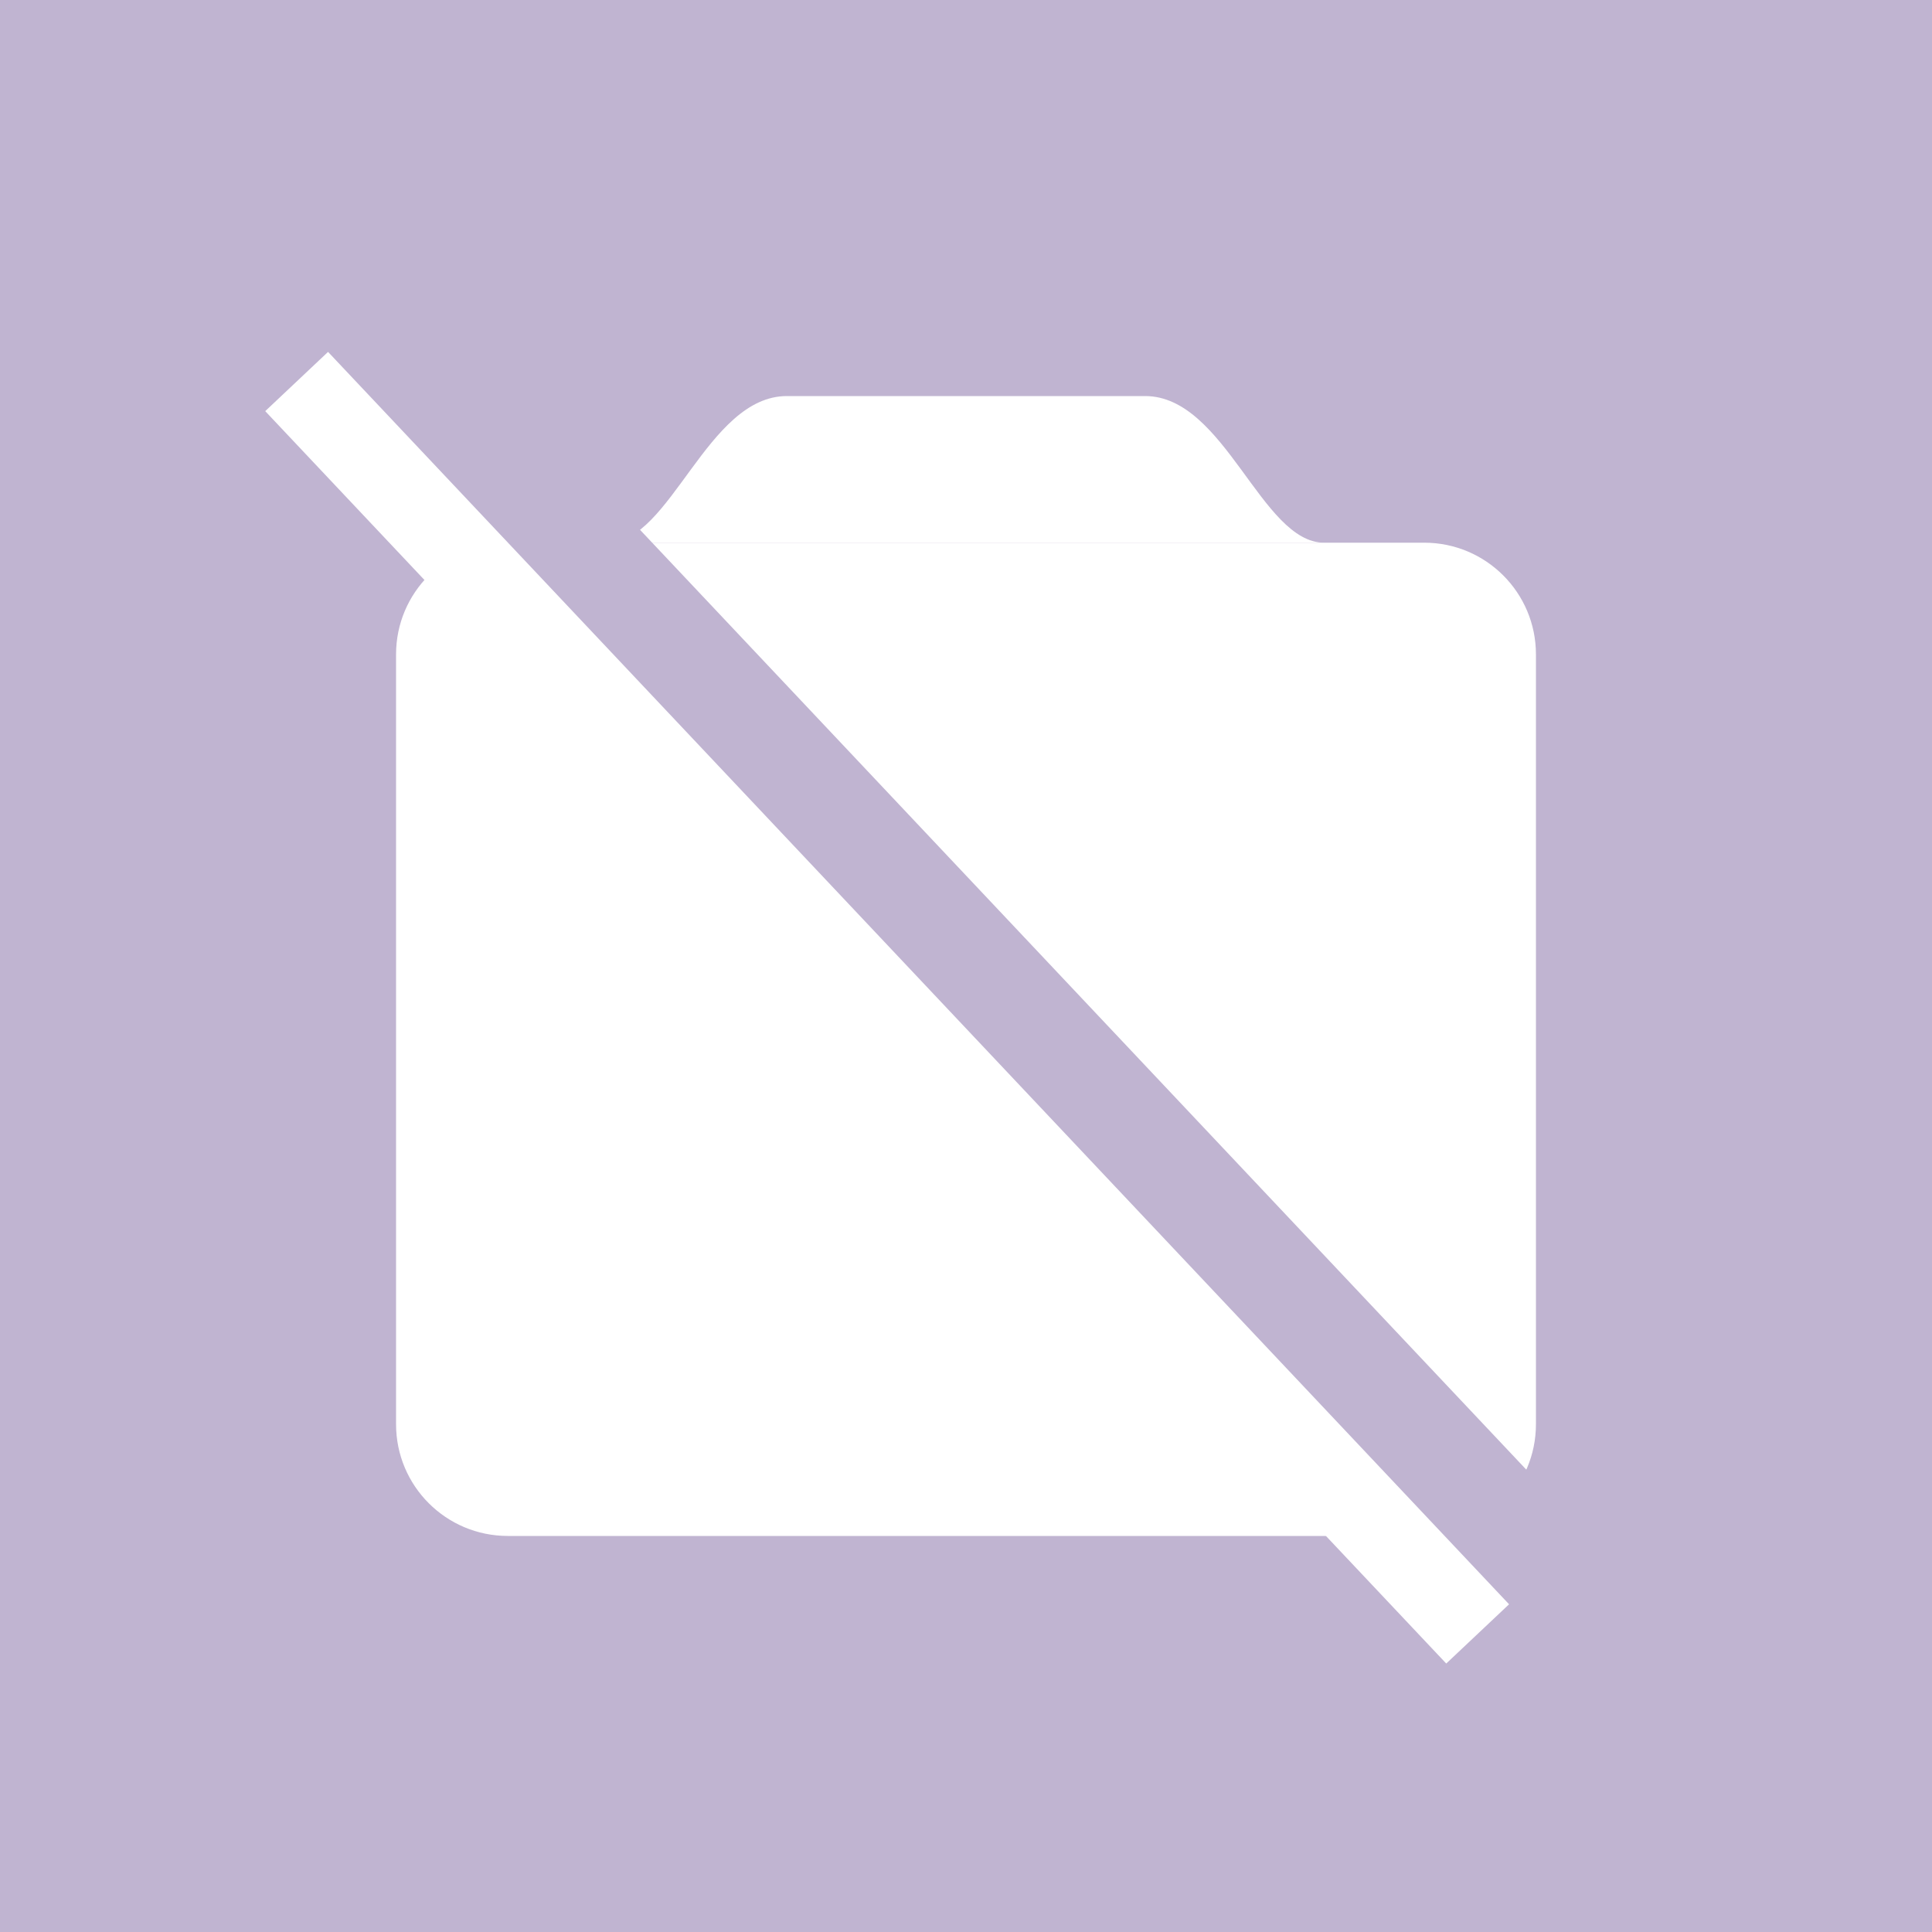
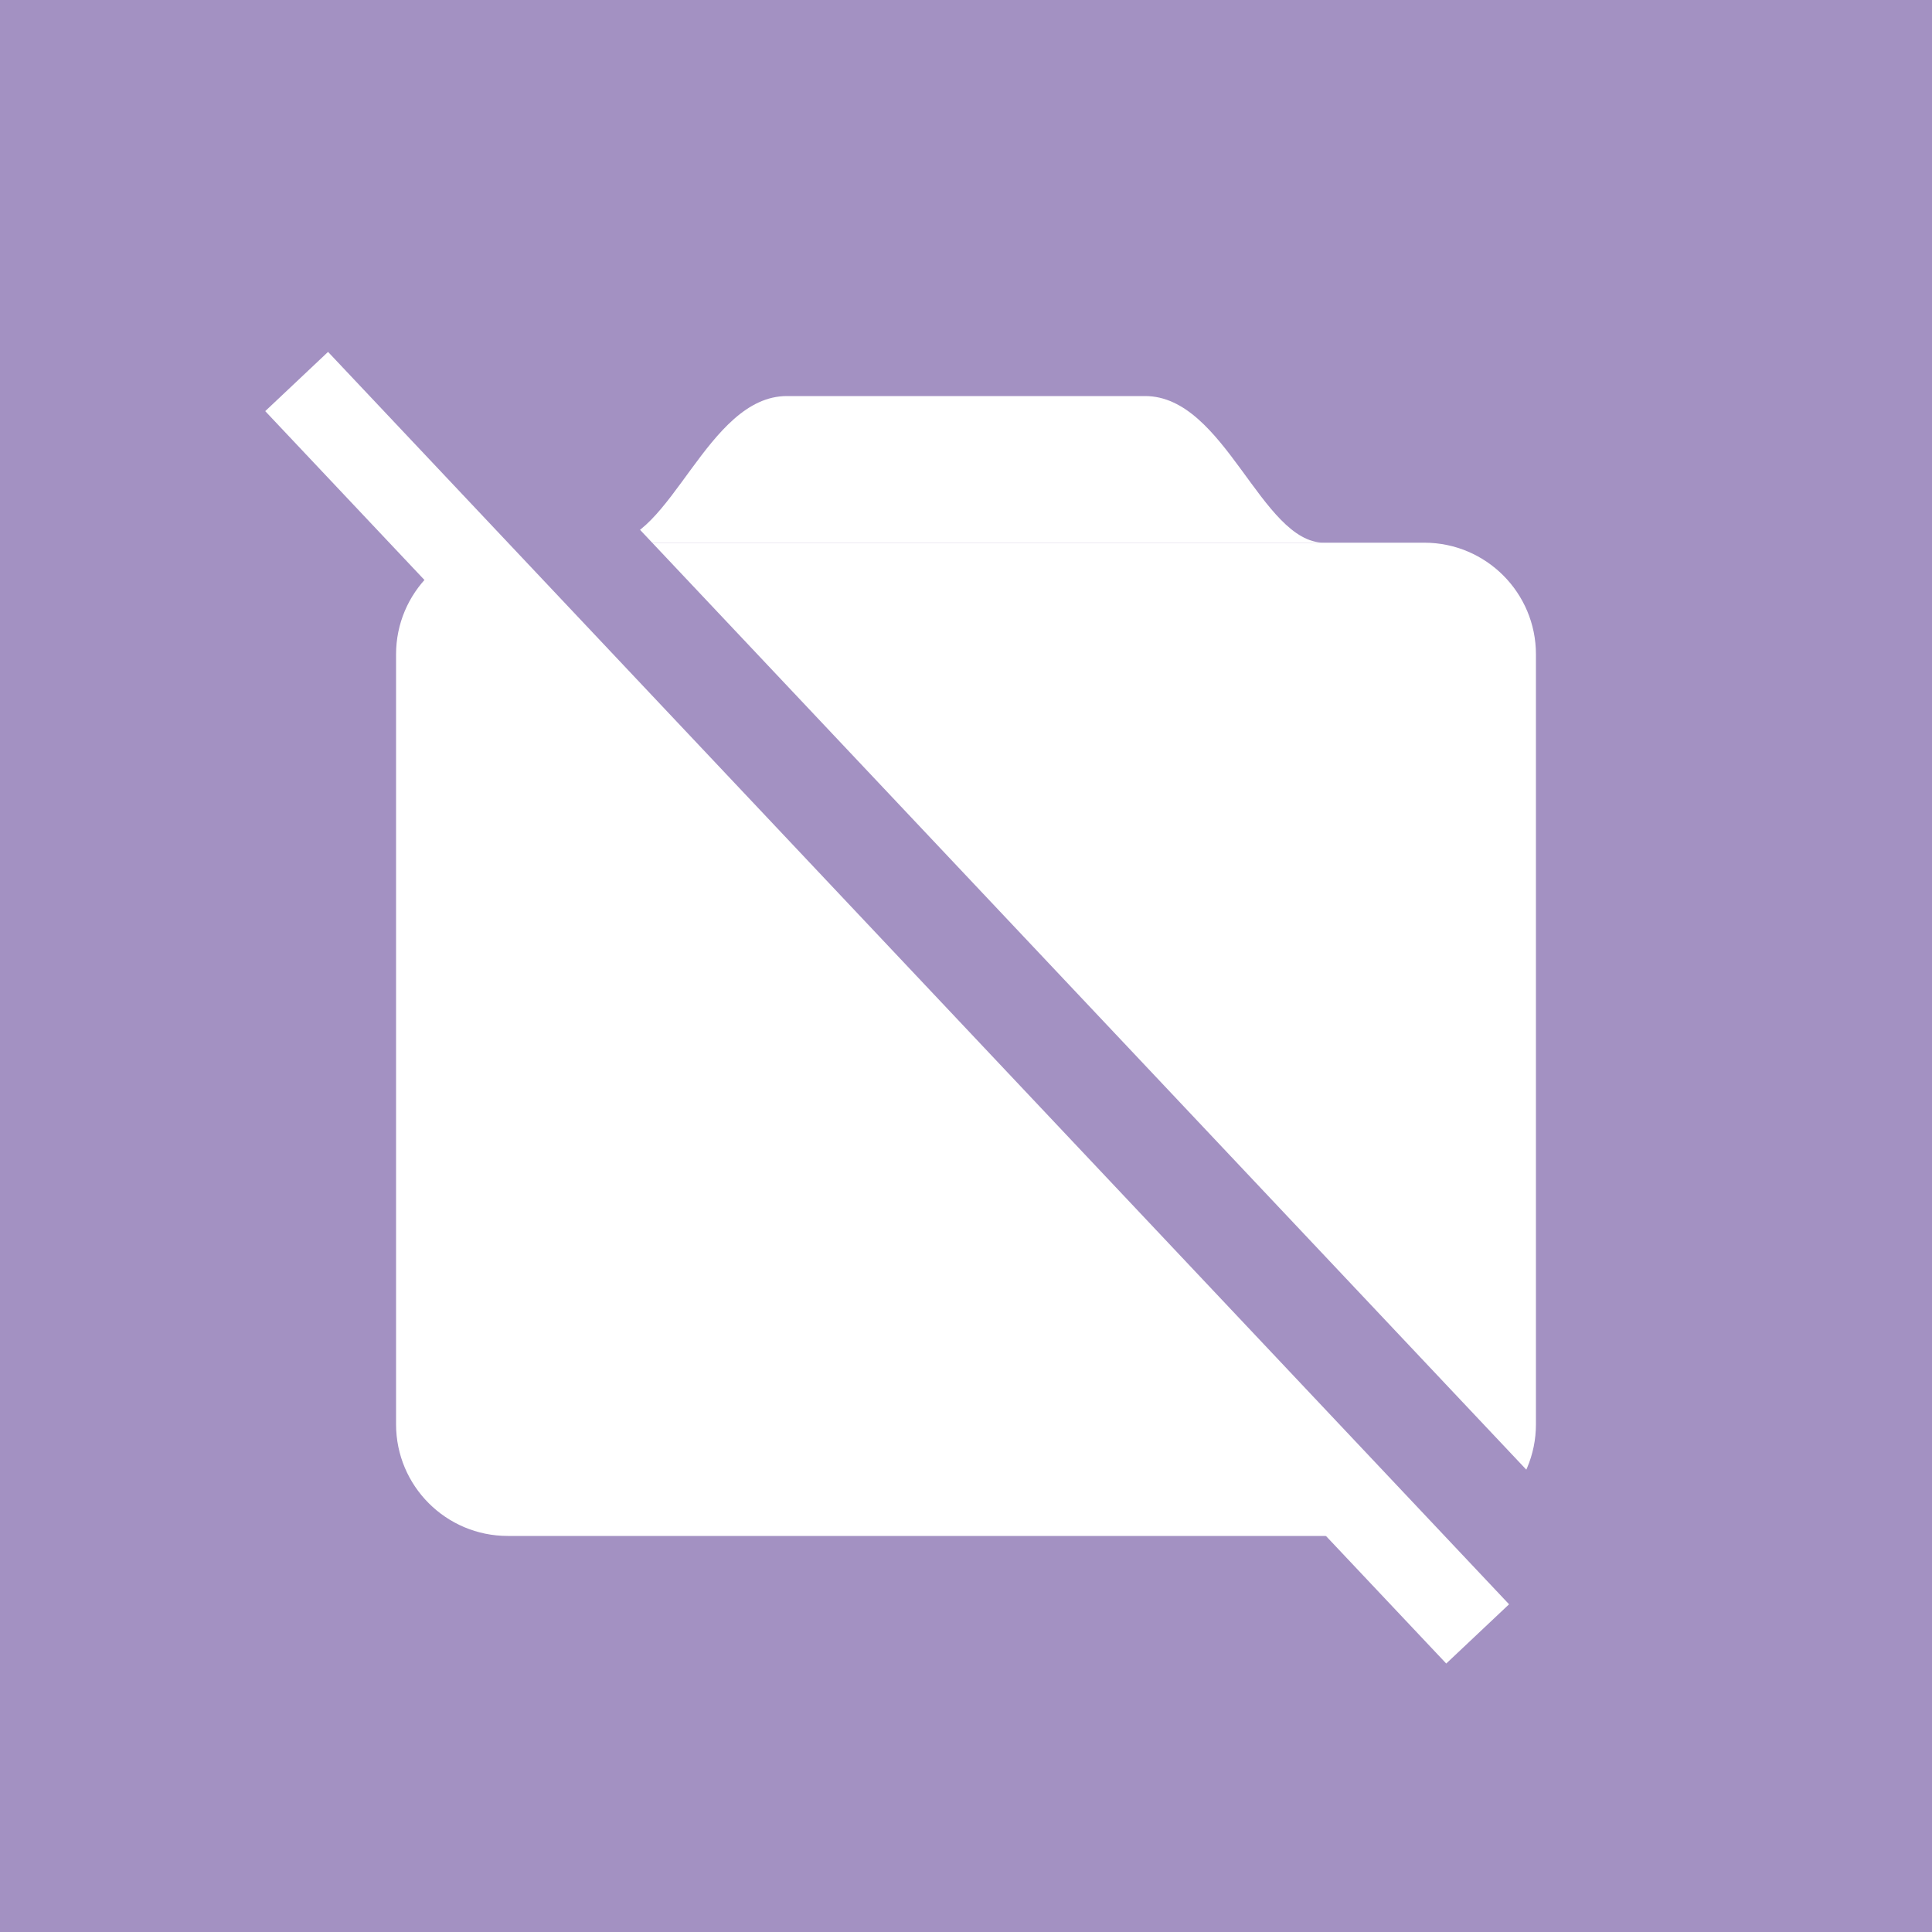
- <svg xmlns="http://www.w3.org/2000/svg" id="_レイヤー_2" data-name="レイヤー 2" viewBox="0 0 100 100" fill="#c0b4d1">
+ <svg xmlns="http://www.w3.org/2000/svg" id="_レイヤー_2" data-name="レイヤー 2" viewBox="0 0 100 100" fill="#A391C2">
  <defs>
    <style>
      .cls-1, .cls-2 {
        fill: #ffffff;
      }

      .cls-2 {
        stroke: #ffffff;
        stroke-miterlimit: 10;
        stroke-width: 4px;
      }
    </style>
  </defs>
  <g id="_白抜き" data-name="白抜き">
    <g>
      <rect width="100" height="100" />
      <g>
        <g>
          <rect class="cls-1" x="20.5" y="28.09" width="59" height="51.41" rx="5.78" ry="5.78" />
          <circle class="cls-2" cx="50" cy="55.06" r="11.8" />
          <g>
            <path class="cls-1" d="M50,28.09v-7.59h9.27c4.14,0,6.01,7.59,9.27,7.59,2.53,0-18.54,0-18.54,0Z" />
            <path class="cls-1" d="M50,28.09v-7.59h-9.27c-4.14,0-6.01,7.59-9.27,7.59-2.53,0,18.54,0,18.54,0Z" />
          </g>
        </g>
        <g>
          <rect class="cls-1" x="1.49" y="49.63" width="89.1" height="4.82" transform="translate(52.32 -17.16) rotate(46.68)" />
          <rect x="3.93" y="46.47" width="91.97" height="5.43" transform="translate(51.46 -20.87) rotate(46.68)" />
        </g>
      </g>
    </g>
  </g>
</svg>
